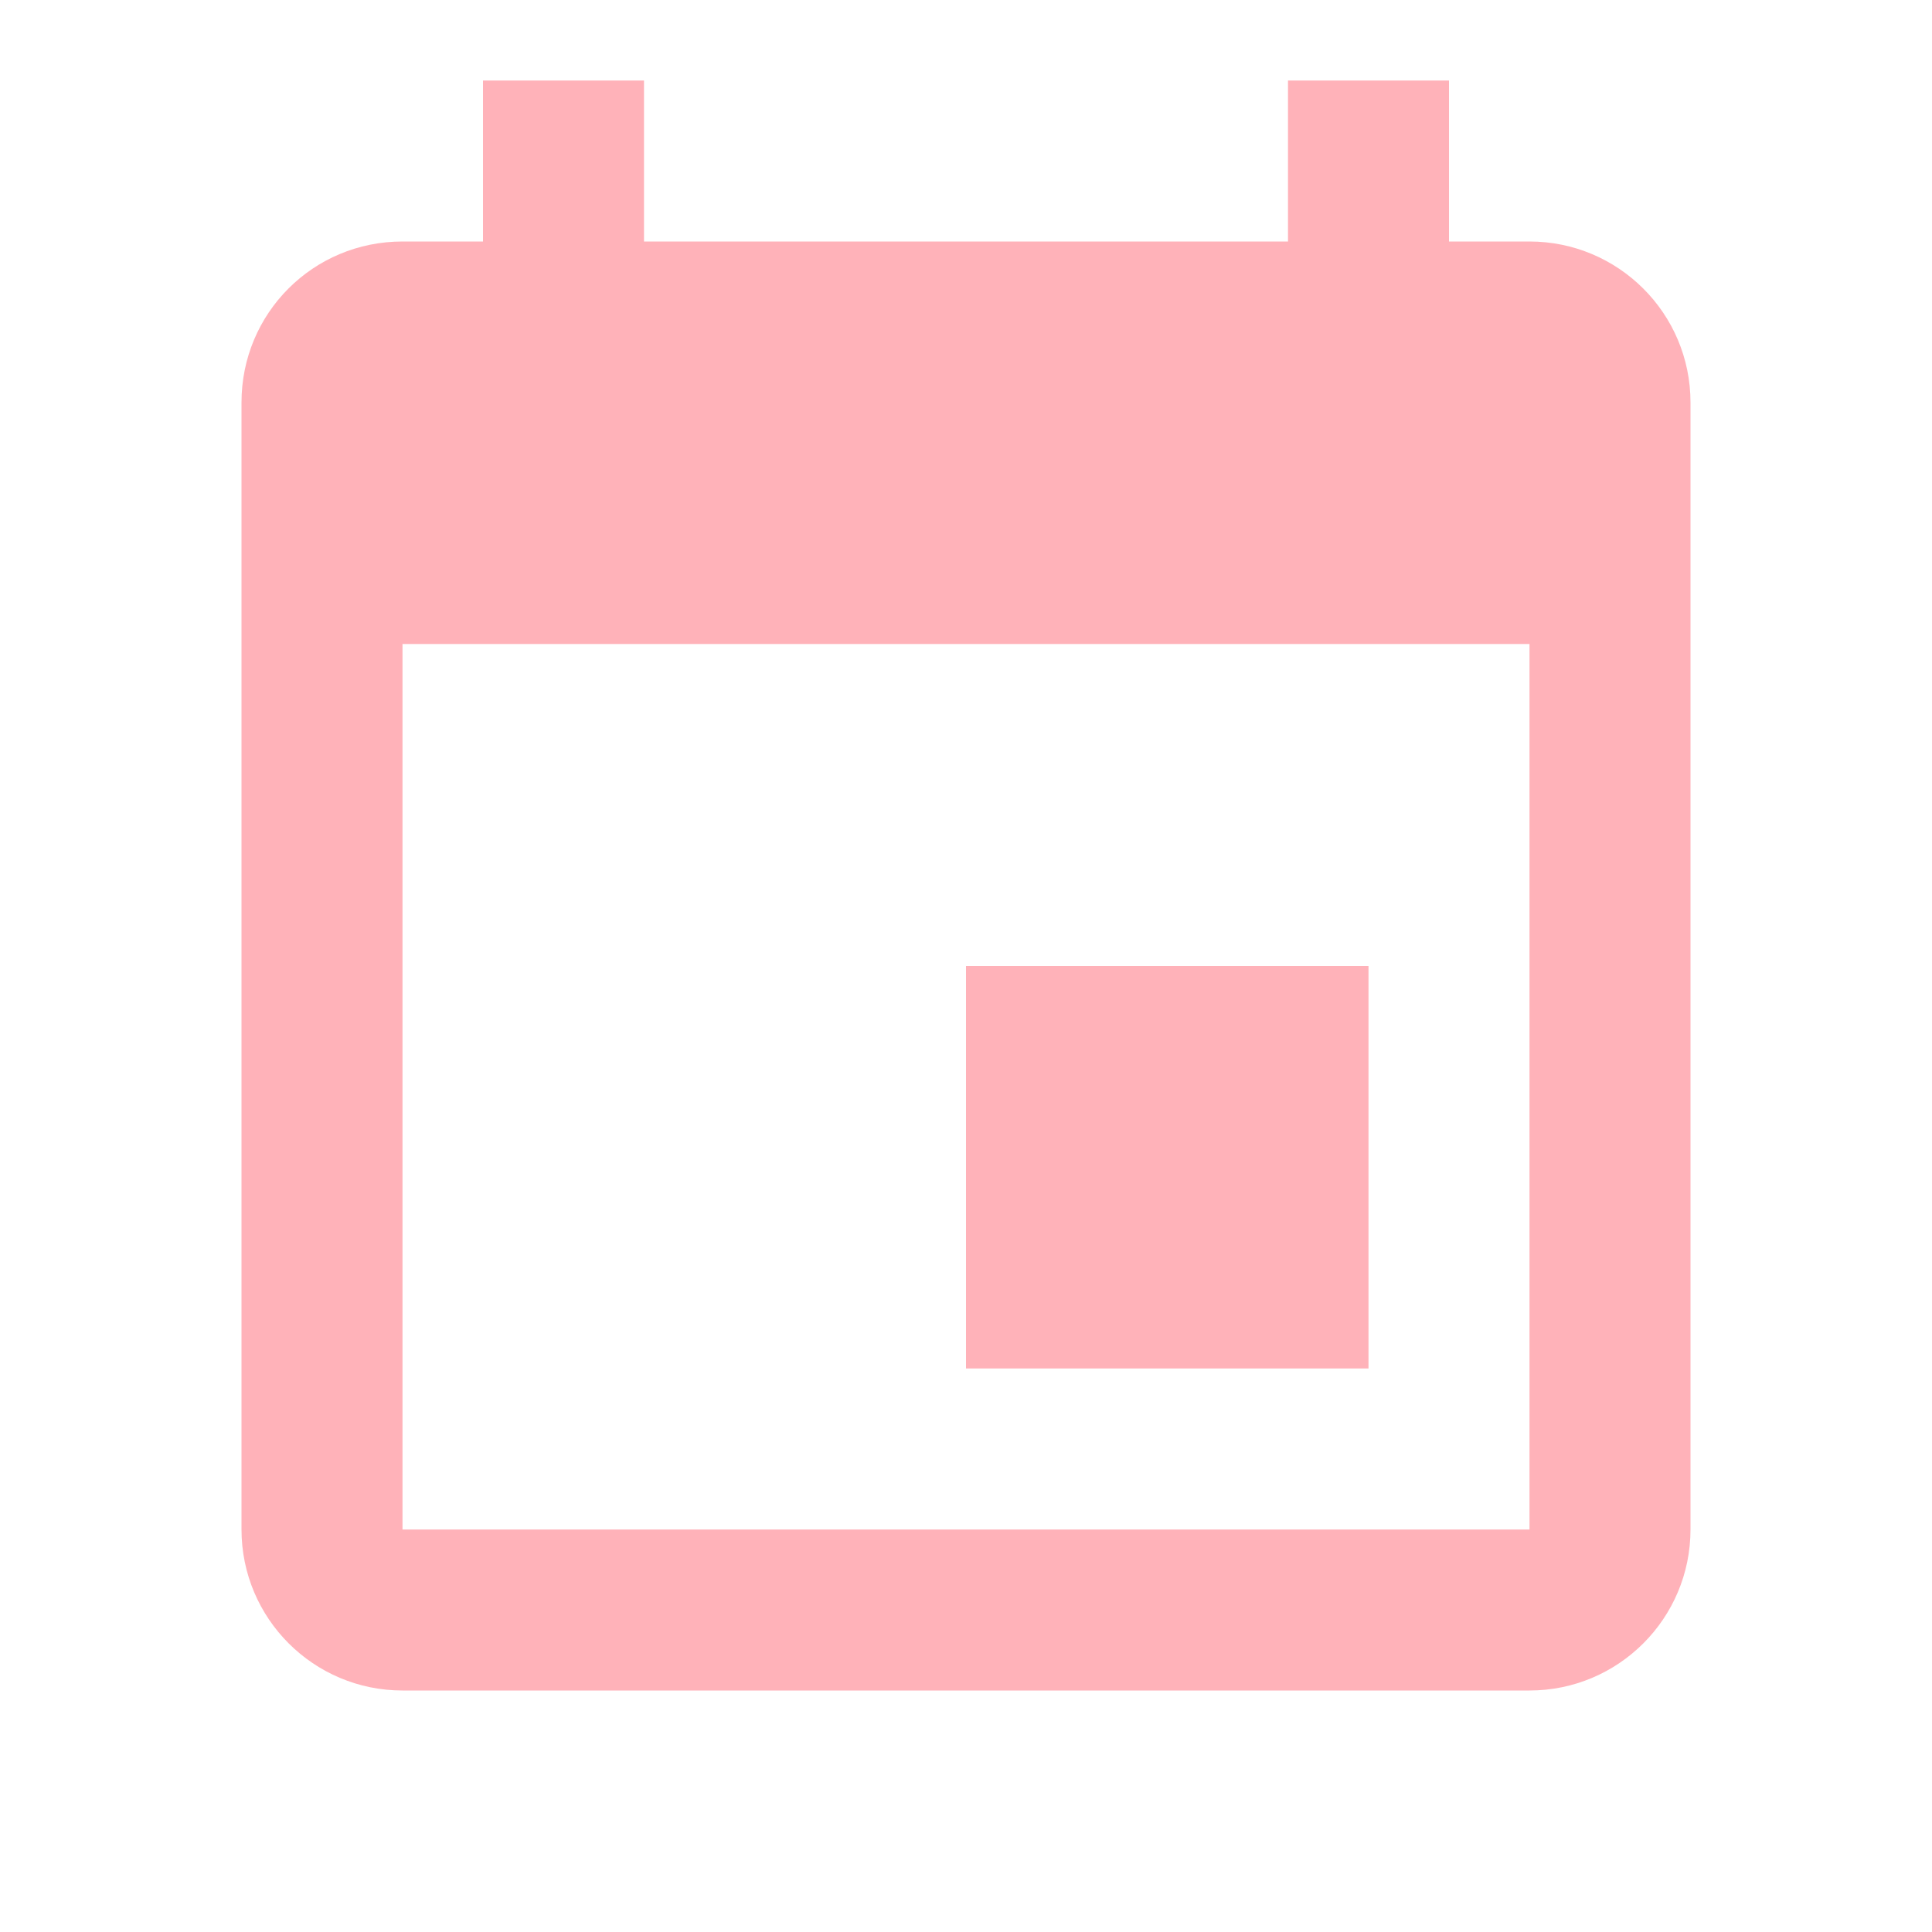
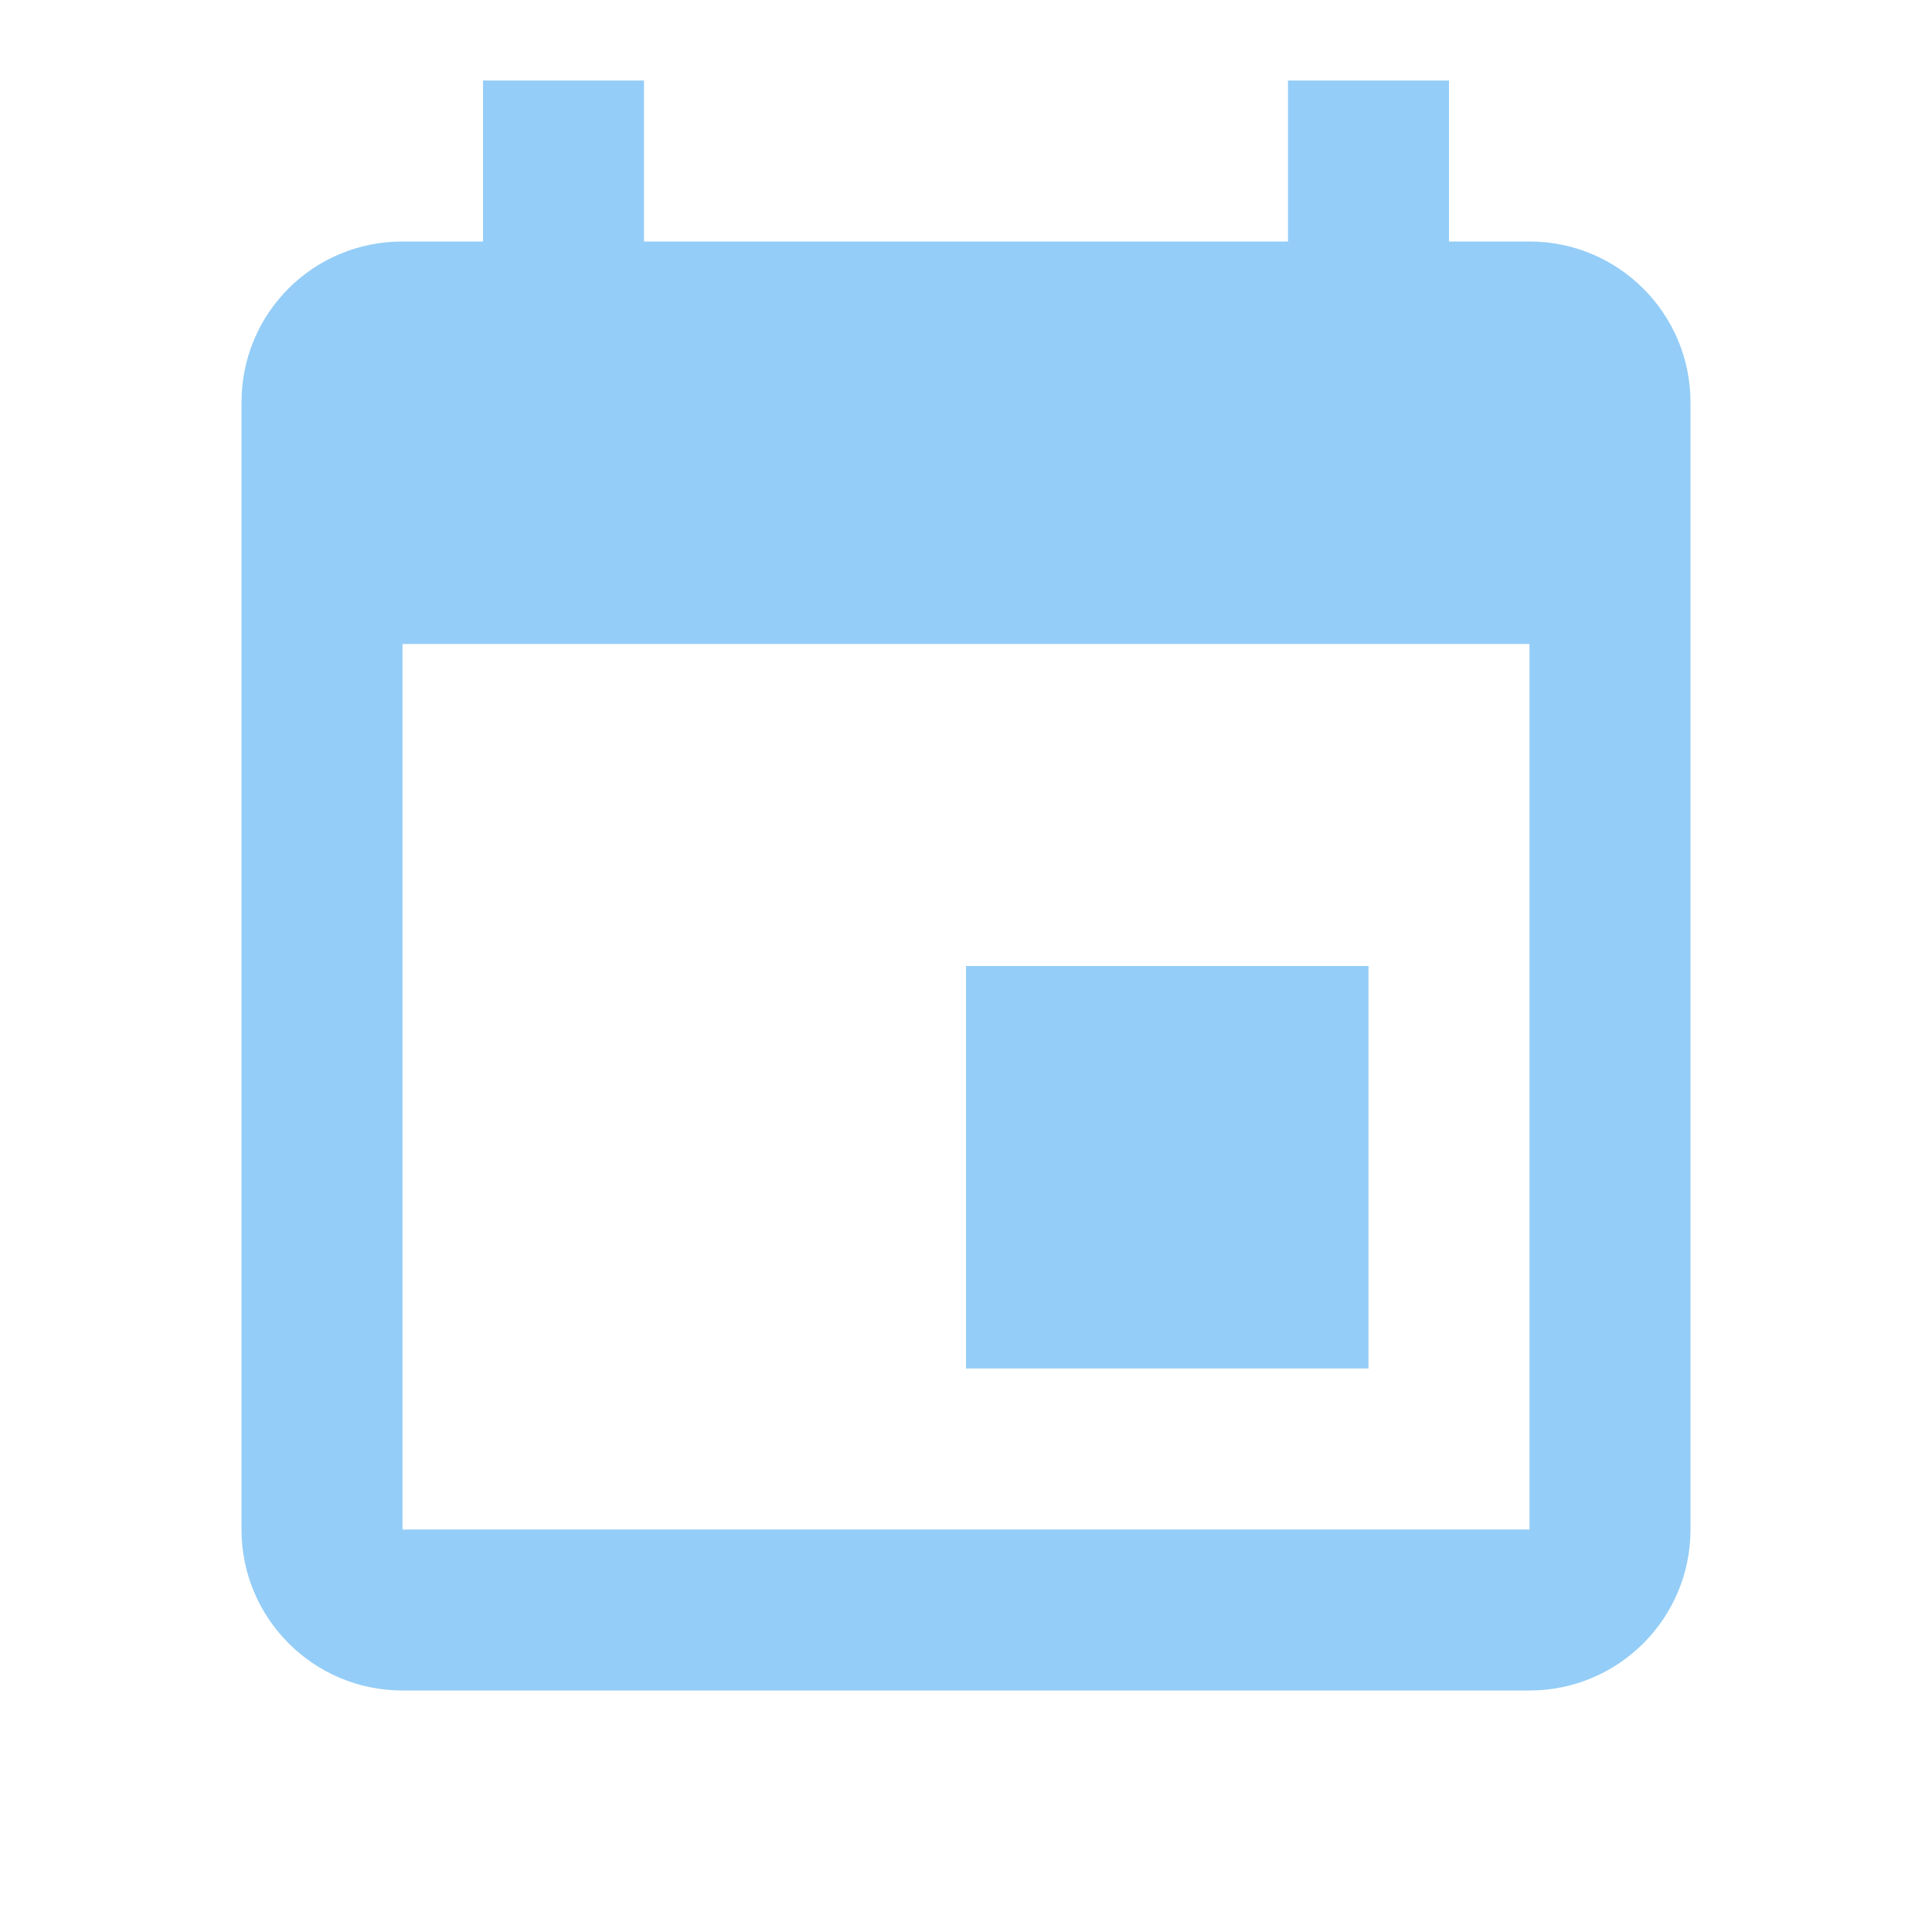
- <svg xmlns="http://www.w3.org/2000/svg" fill="#FFB2B9" preserveAspectRatio="xMidYMid meet" id="mdi-calendar" viewBox="0 0 24 24">
+ <svg xmlns="http://www.w3.org/2000/svg" fill="#94CDF7" preserveAspectRatio="xMidYMid meet" id="mdi-calendar" viewBox="0 0 24 24">
  <path d="M19,19H5V8H19M16,1V3H8V1H6V3H5C3.89,3 3,3.89 3,5V19A2,2 0 0,0 5,21H19A2,2 0 0,0 21,19V5C21,3.89 20.1,3 19,3H18V1M17,12H12V17H17V12Z" />
</svg>
